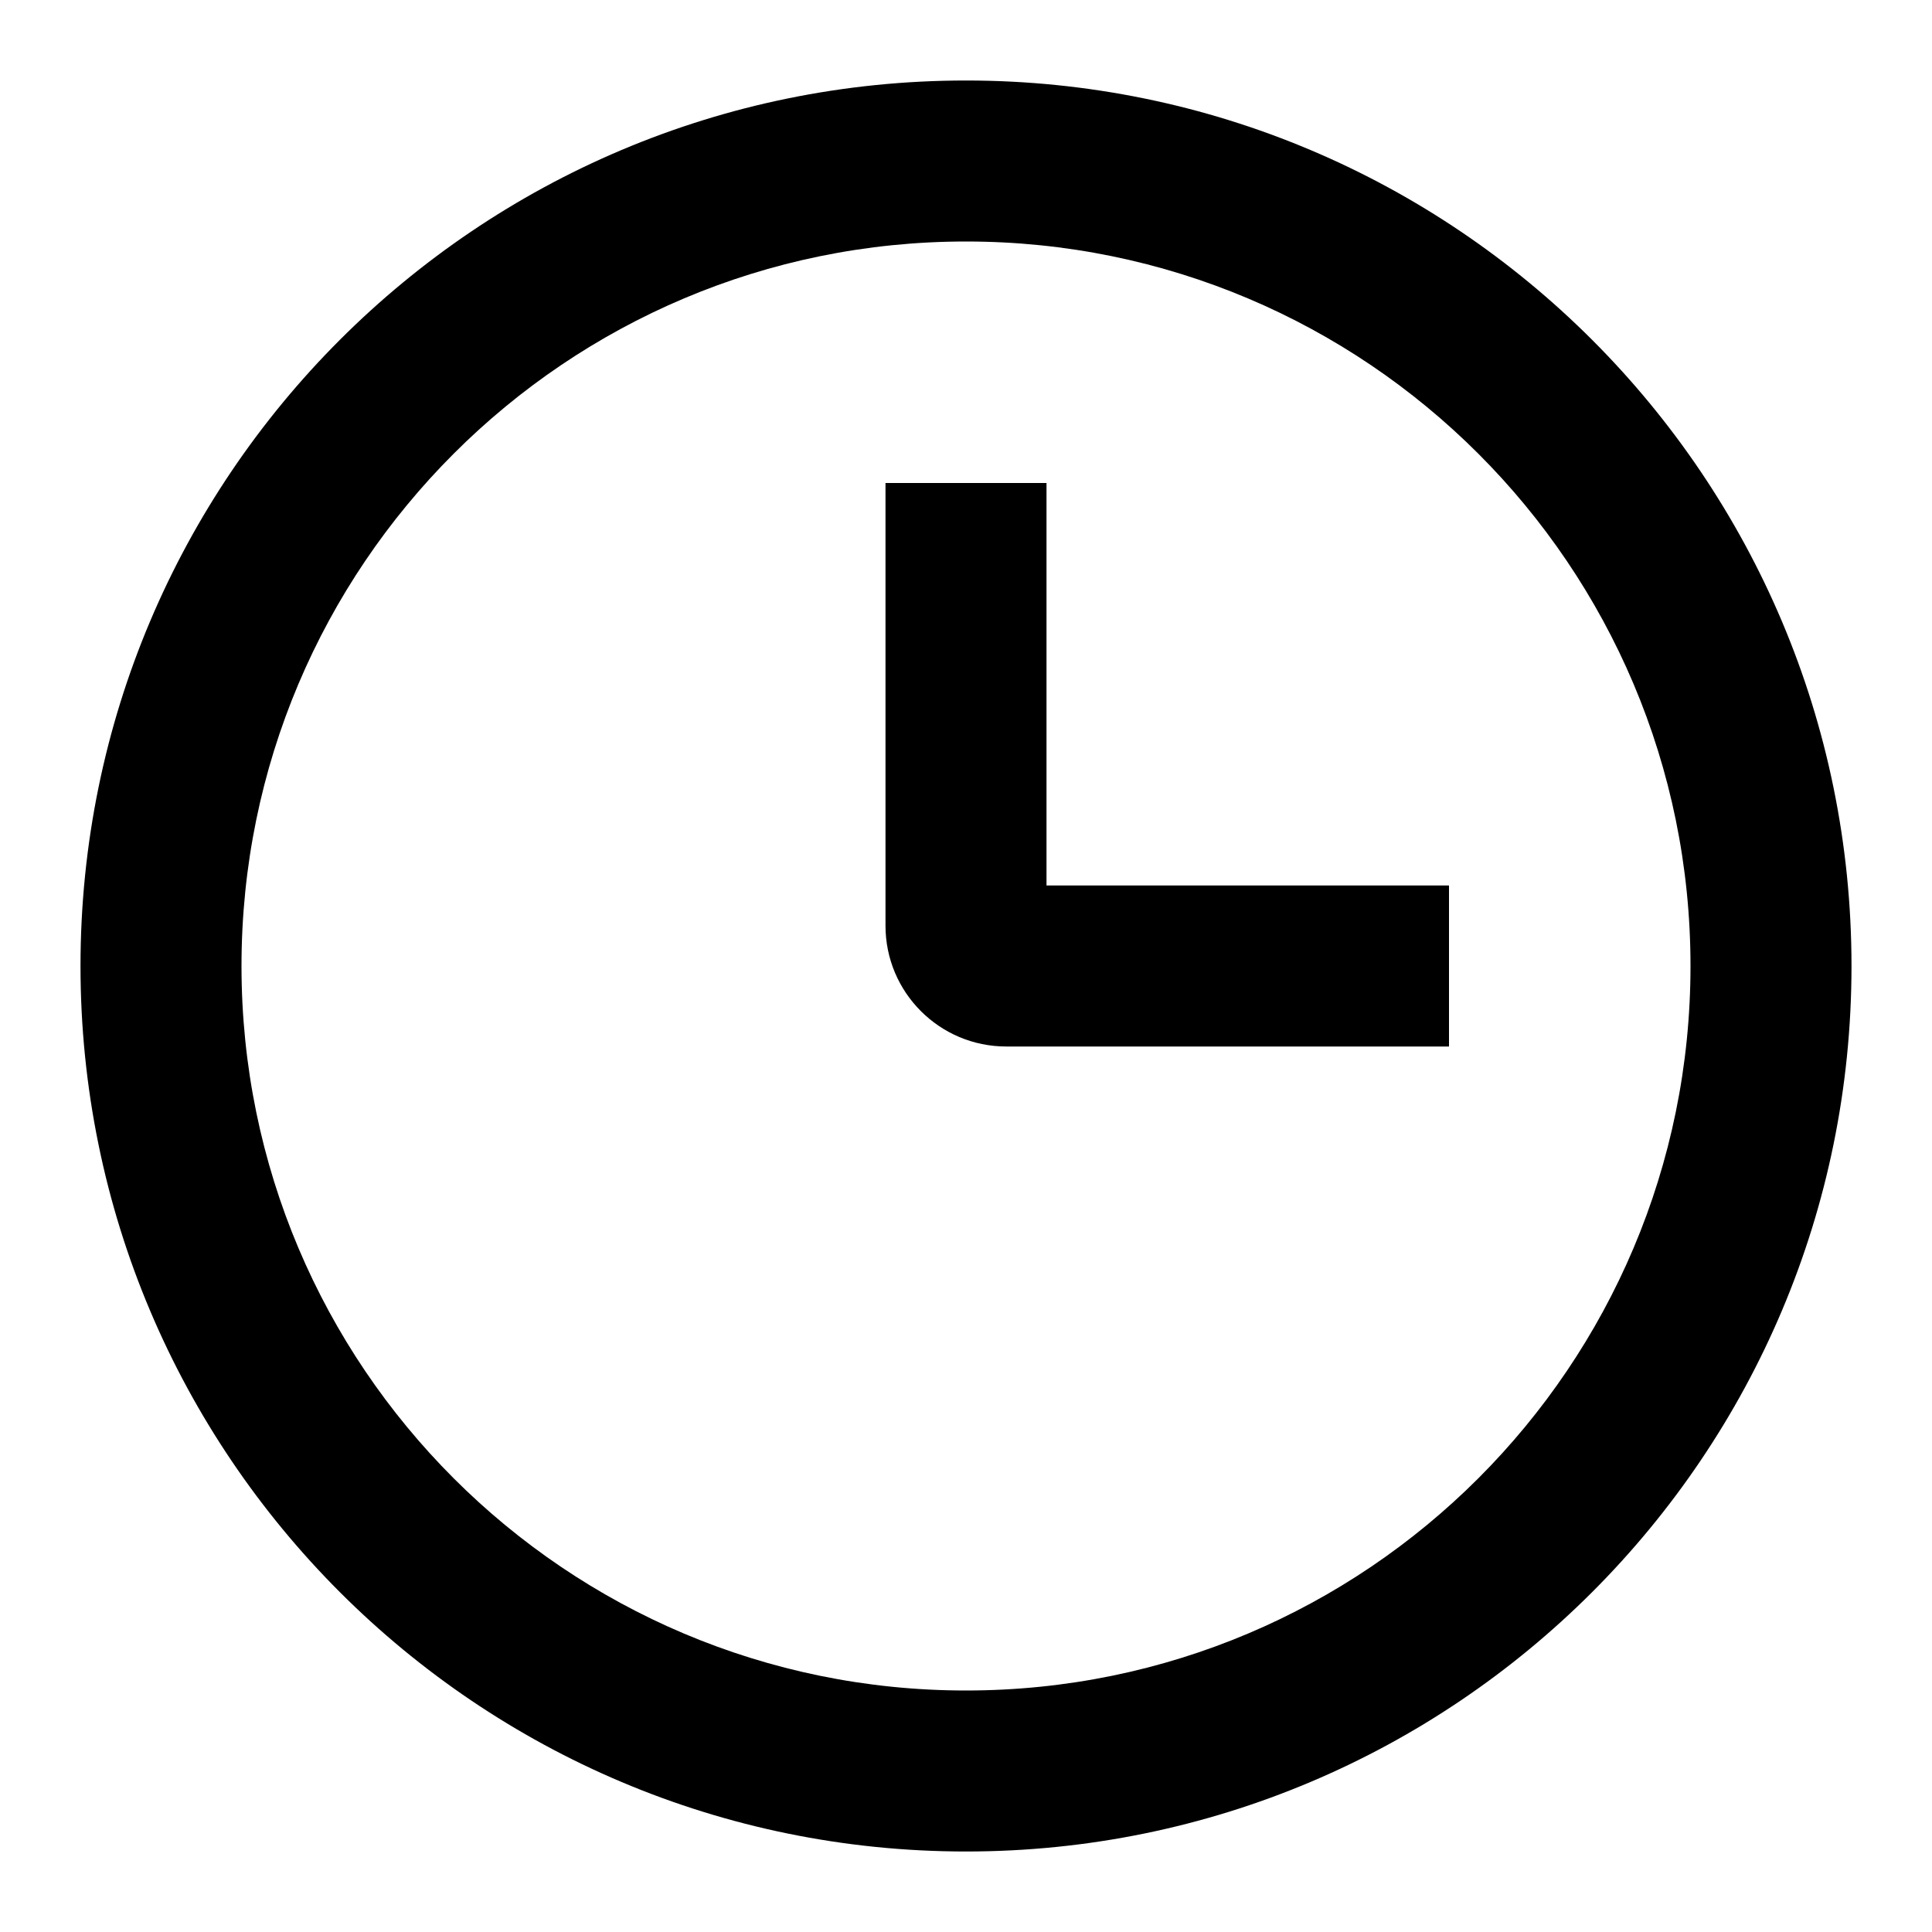
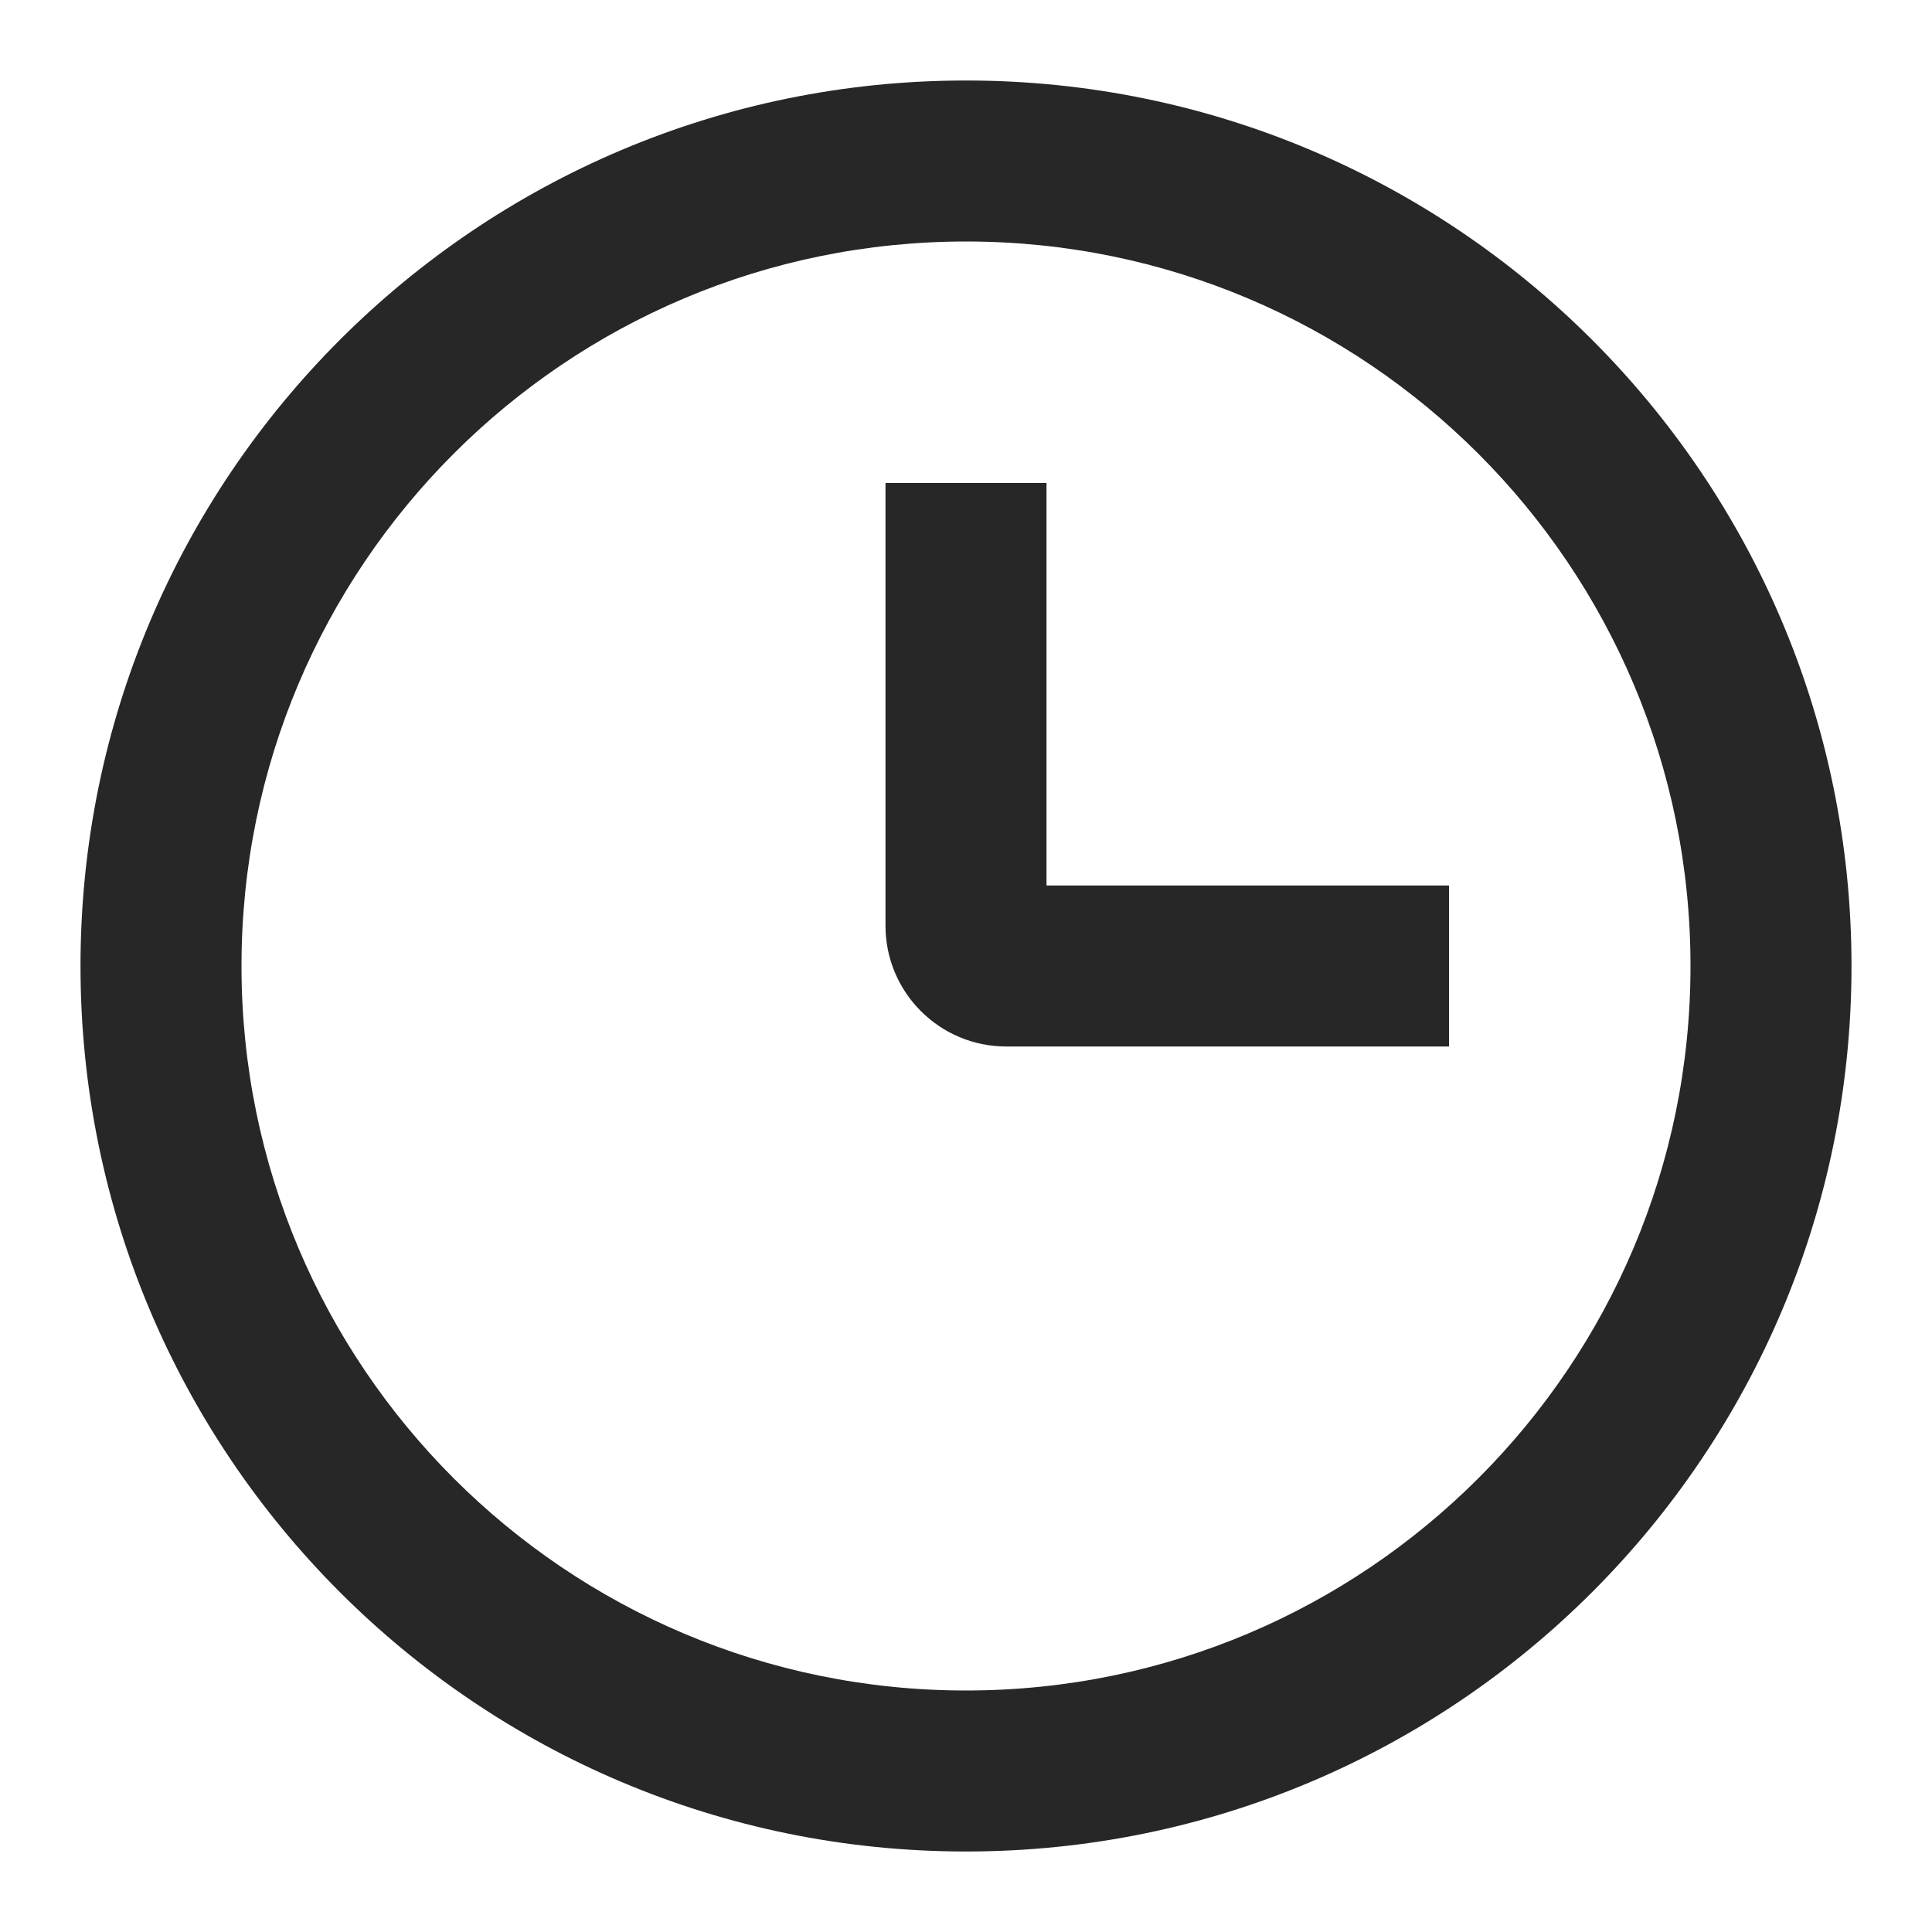
<svg xmlns="http://www.w3.org/2000/svg" width="24" height="24" viewBox="0 0 24 24" fill="none">
-   <path fill-rule="evenodd" clip-rule="evenodd" d="M3 12C3 7.029 7.029 3 12 3C16.971 3 21 7.029 21 12C21 16.971 16.971 21 12 21C7.029 21 3 16.971 3 12ZM12 1C5.925 1 1 5.925 1 12C1 18.075 5.925 23 12 23C18.075 23 23 18.075 23 12C23 5.925 18.075 1 12 1ZM11 6V11.5C11 12.328 11.672 13 12.5 13H18V11H13V6H11Z" fill="black" />
+   <path fill-rule="evenodd" clip-rule="evenodd" d="M3 12C3 7.029 7.029 3 12 3C16.971 3 21 7.029 21 12C21 16.971 16.971 21 12 21C7.029 21 3 16.971 3 12ZM12 1C5.925 1 1 5.925 1 12C1 18.075 5.925 23 12 23C18.075 23 23 18.075 23 12C23 5.925 18.075 1 12 1ZM11 6V11.5C11 12.328 11.672 13 12.5 13H18V11H13V6H11Z" fill="#272727" />
</svg>
